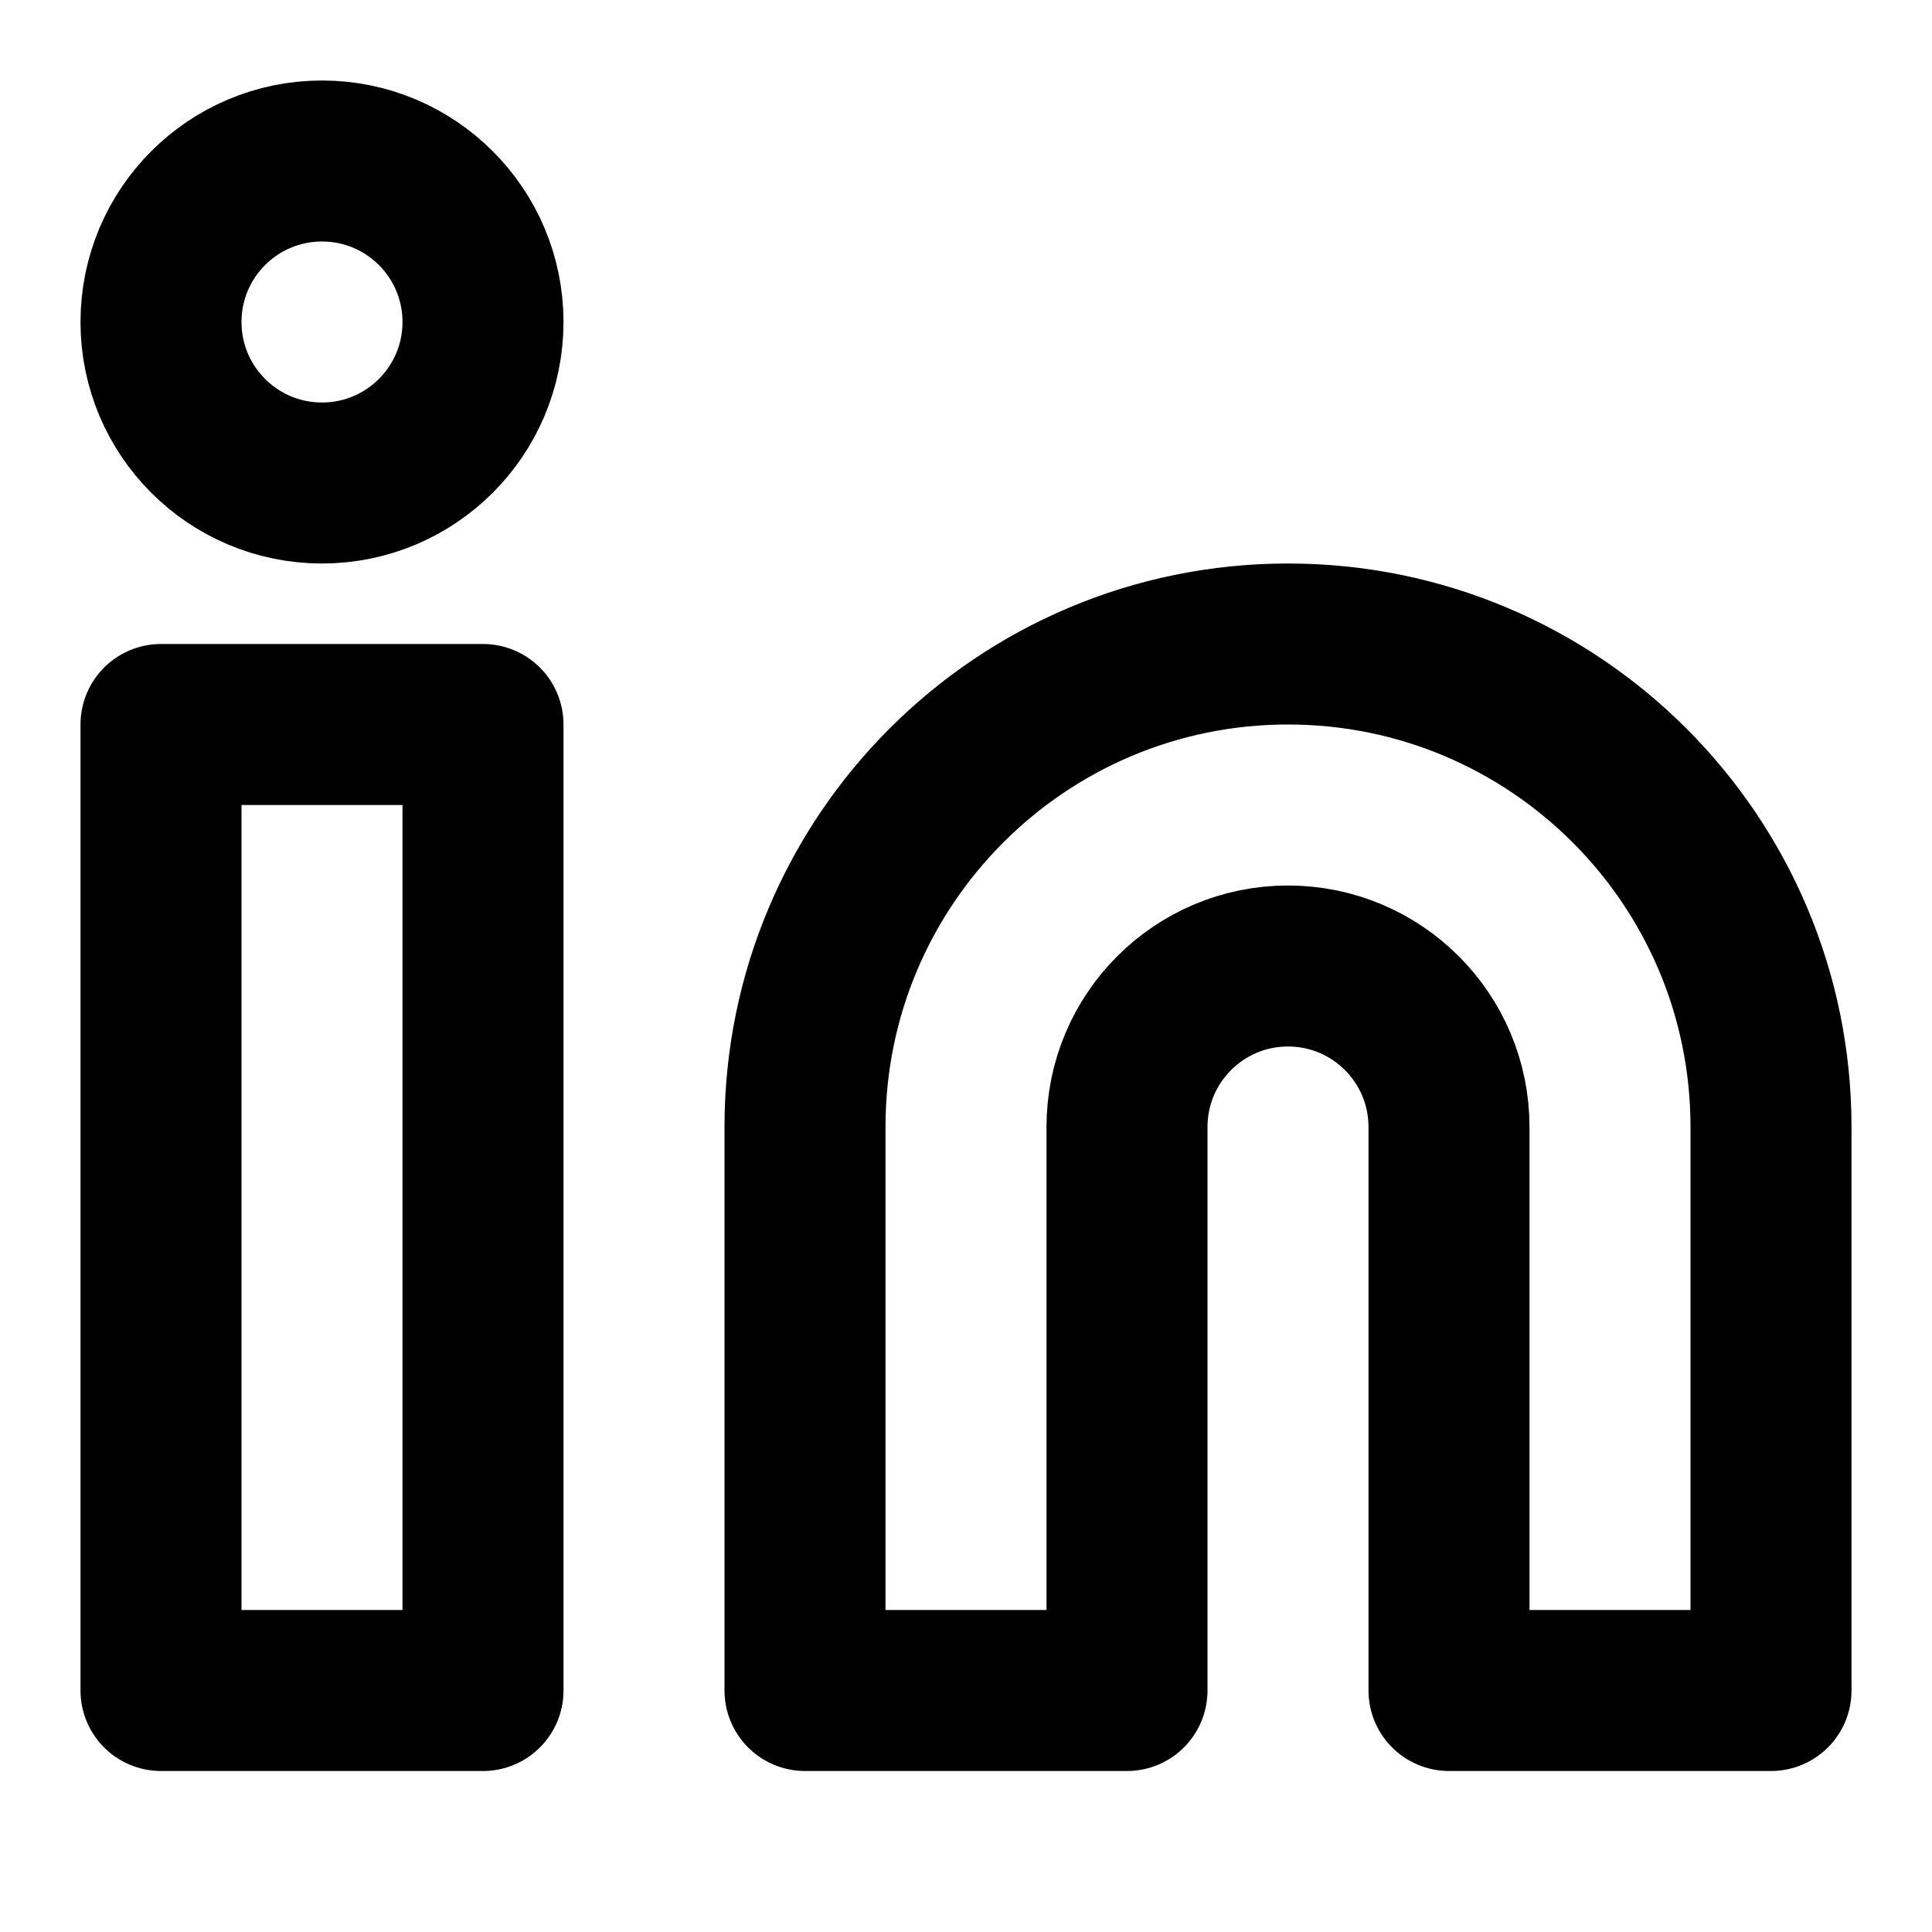
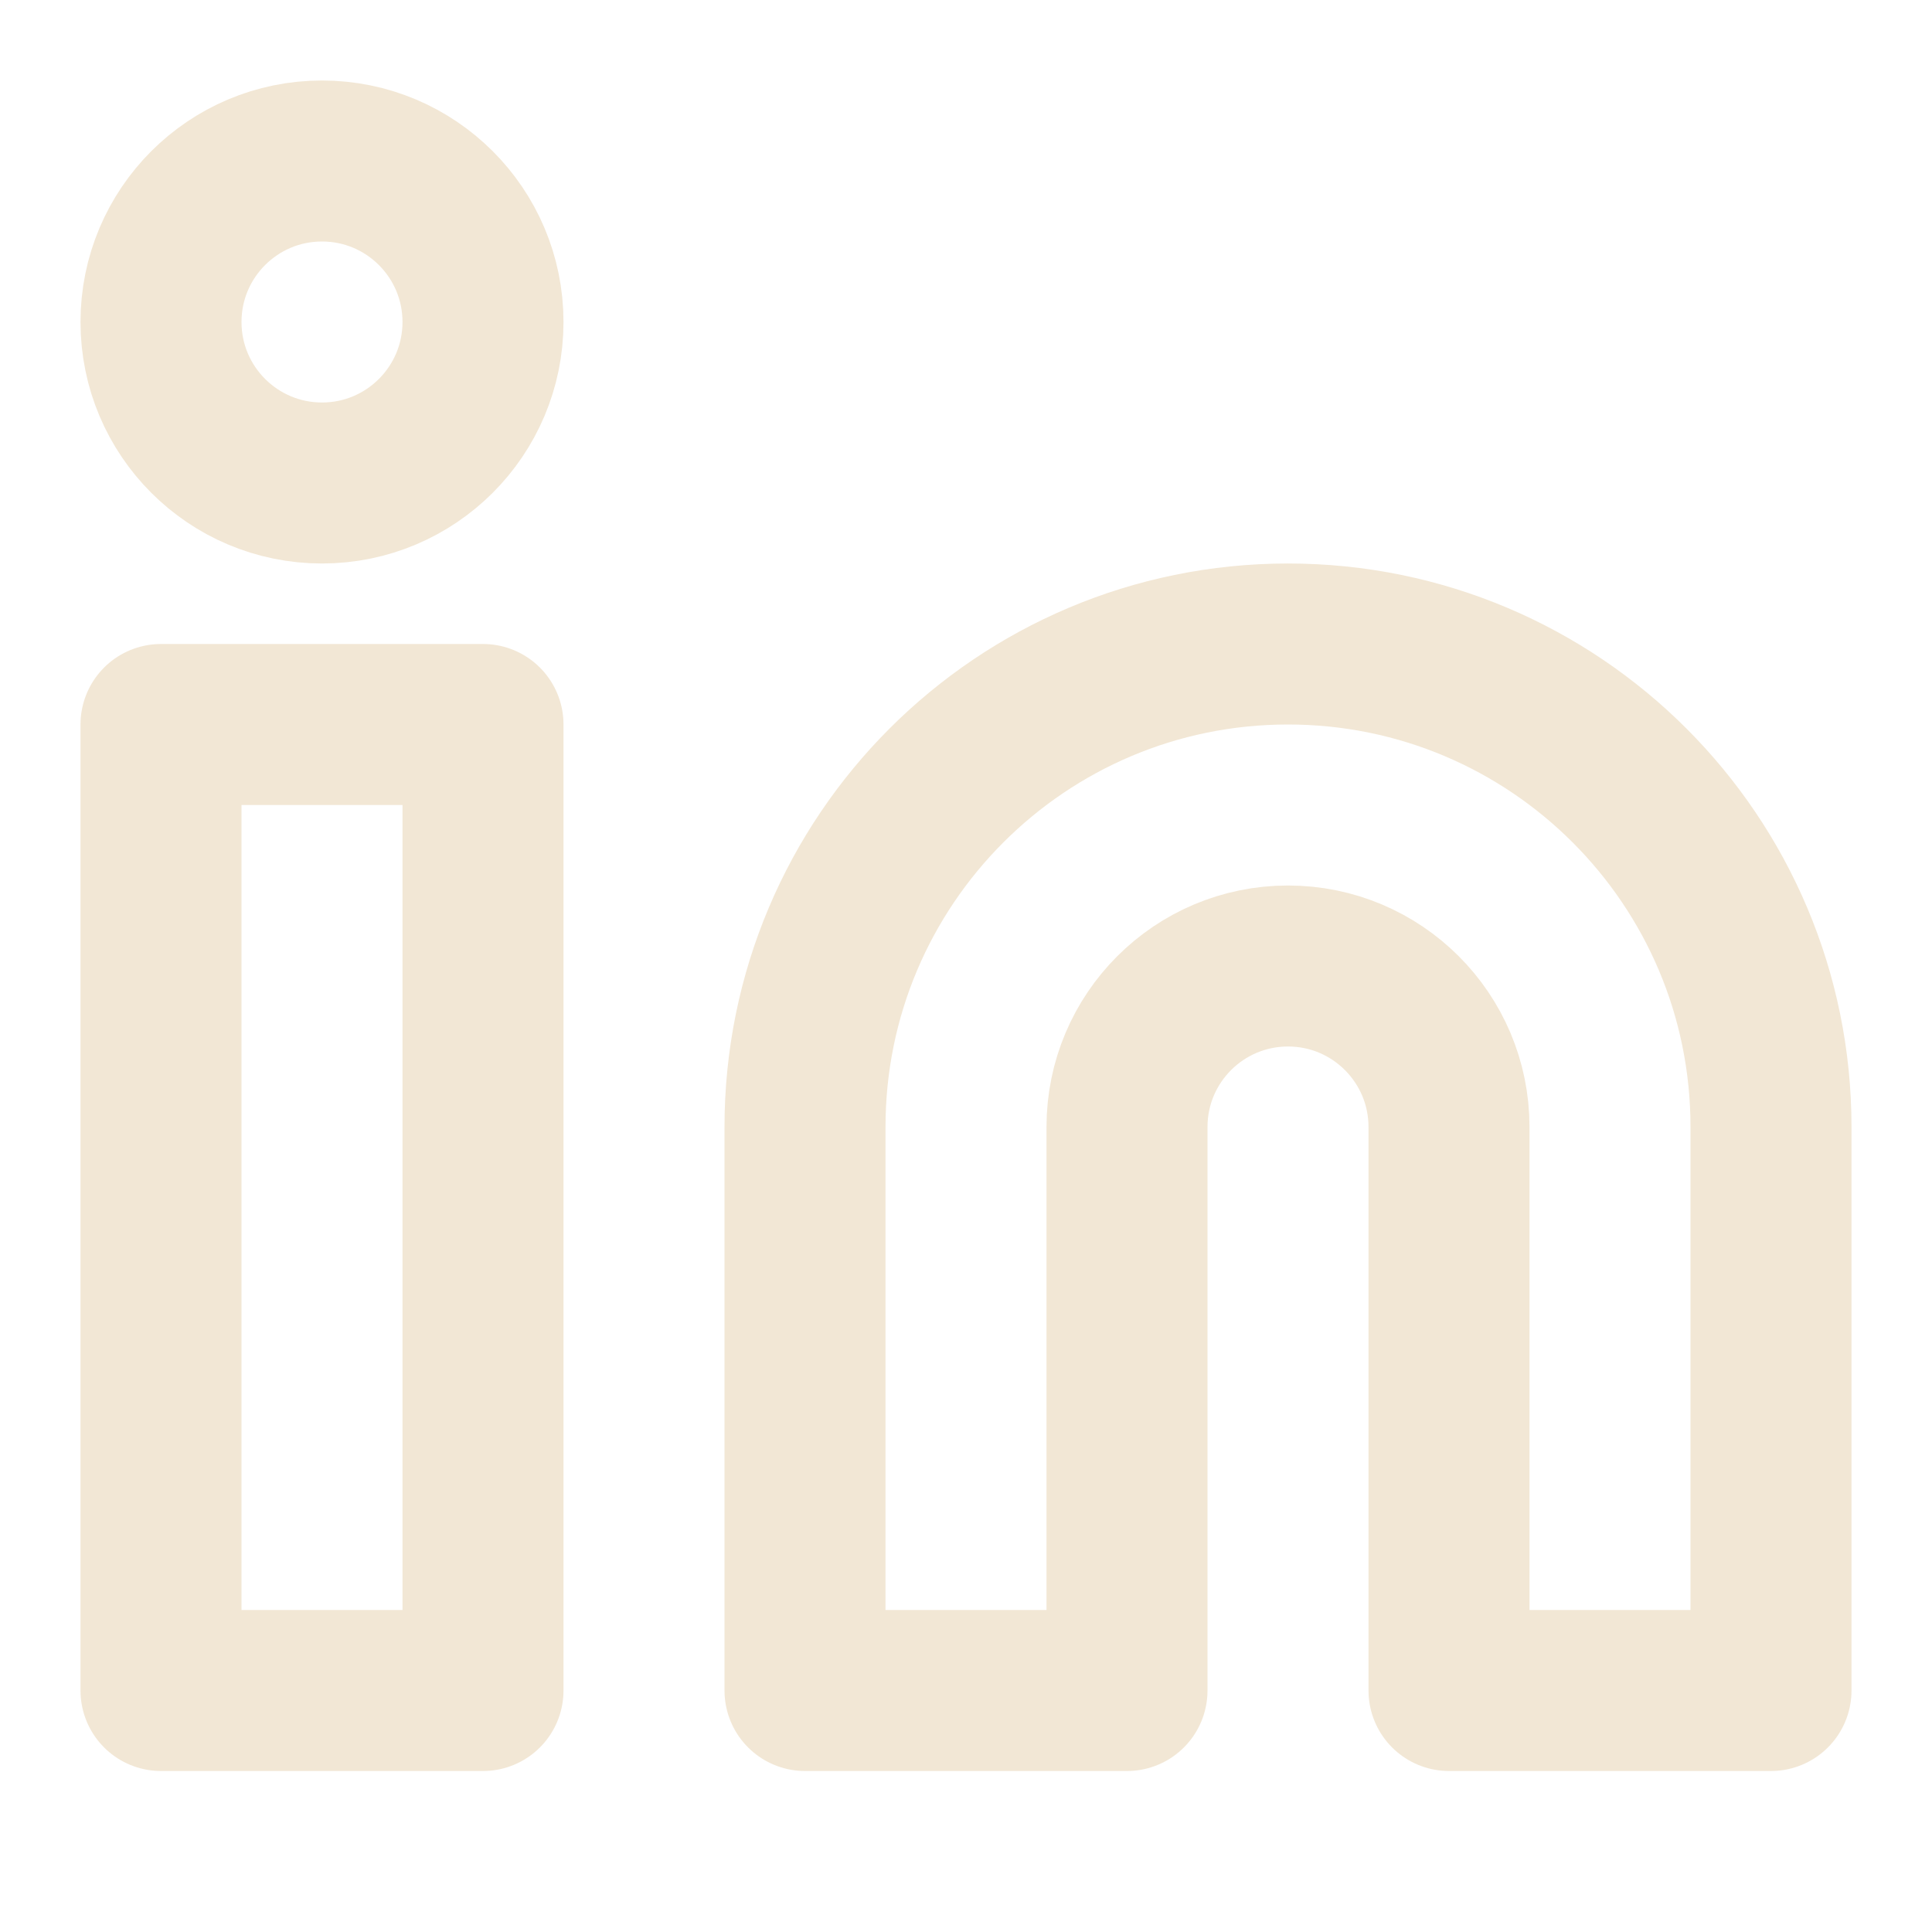
- <svg xmlns="http://www.w3.org/2000/svg" width="24" height="24" viewBox="0 0 24 24" fill="none" stroke="currentColor" stroke-width="2" stroke-linecap="round" stroke-linejoin="round" class="feather feather-linkedin">
+ <svg xmlns="http://www.w3.org/2000/svg" width="24" height="24" viewBox="0 0 24 24" fill="none" stroke="#F2E7D5" stroke-width="2" stroke-linecap="round" stroke-linejoin="round" class="feather feather-linkedin">
  <path d="M16 8a6 6 0 0 1 6 6v7h-4v-7a2 2 0 0 0-2-2 2 2 0 0 0-2 2v7h-4v-7a6 6 0 0 1 6-6z" />
  <rect x="2" y="9" width="4" height="12" />
  <circle cx="4" cy="4" r="2" />
</svg>
